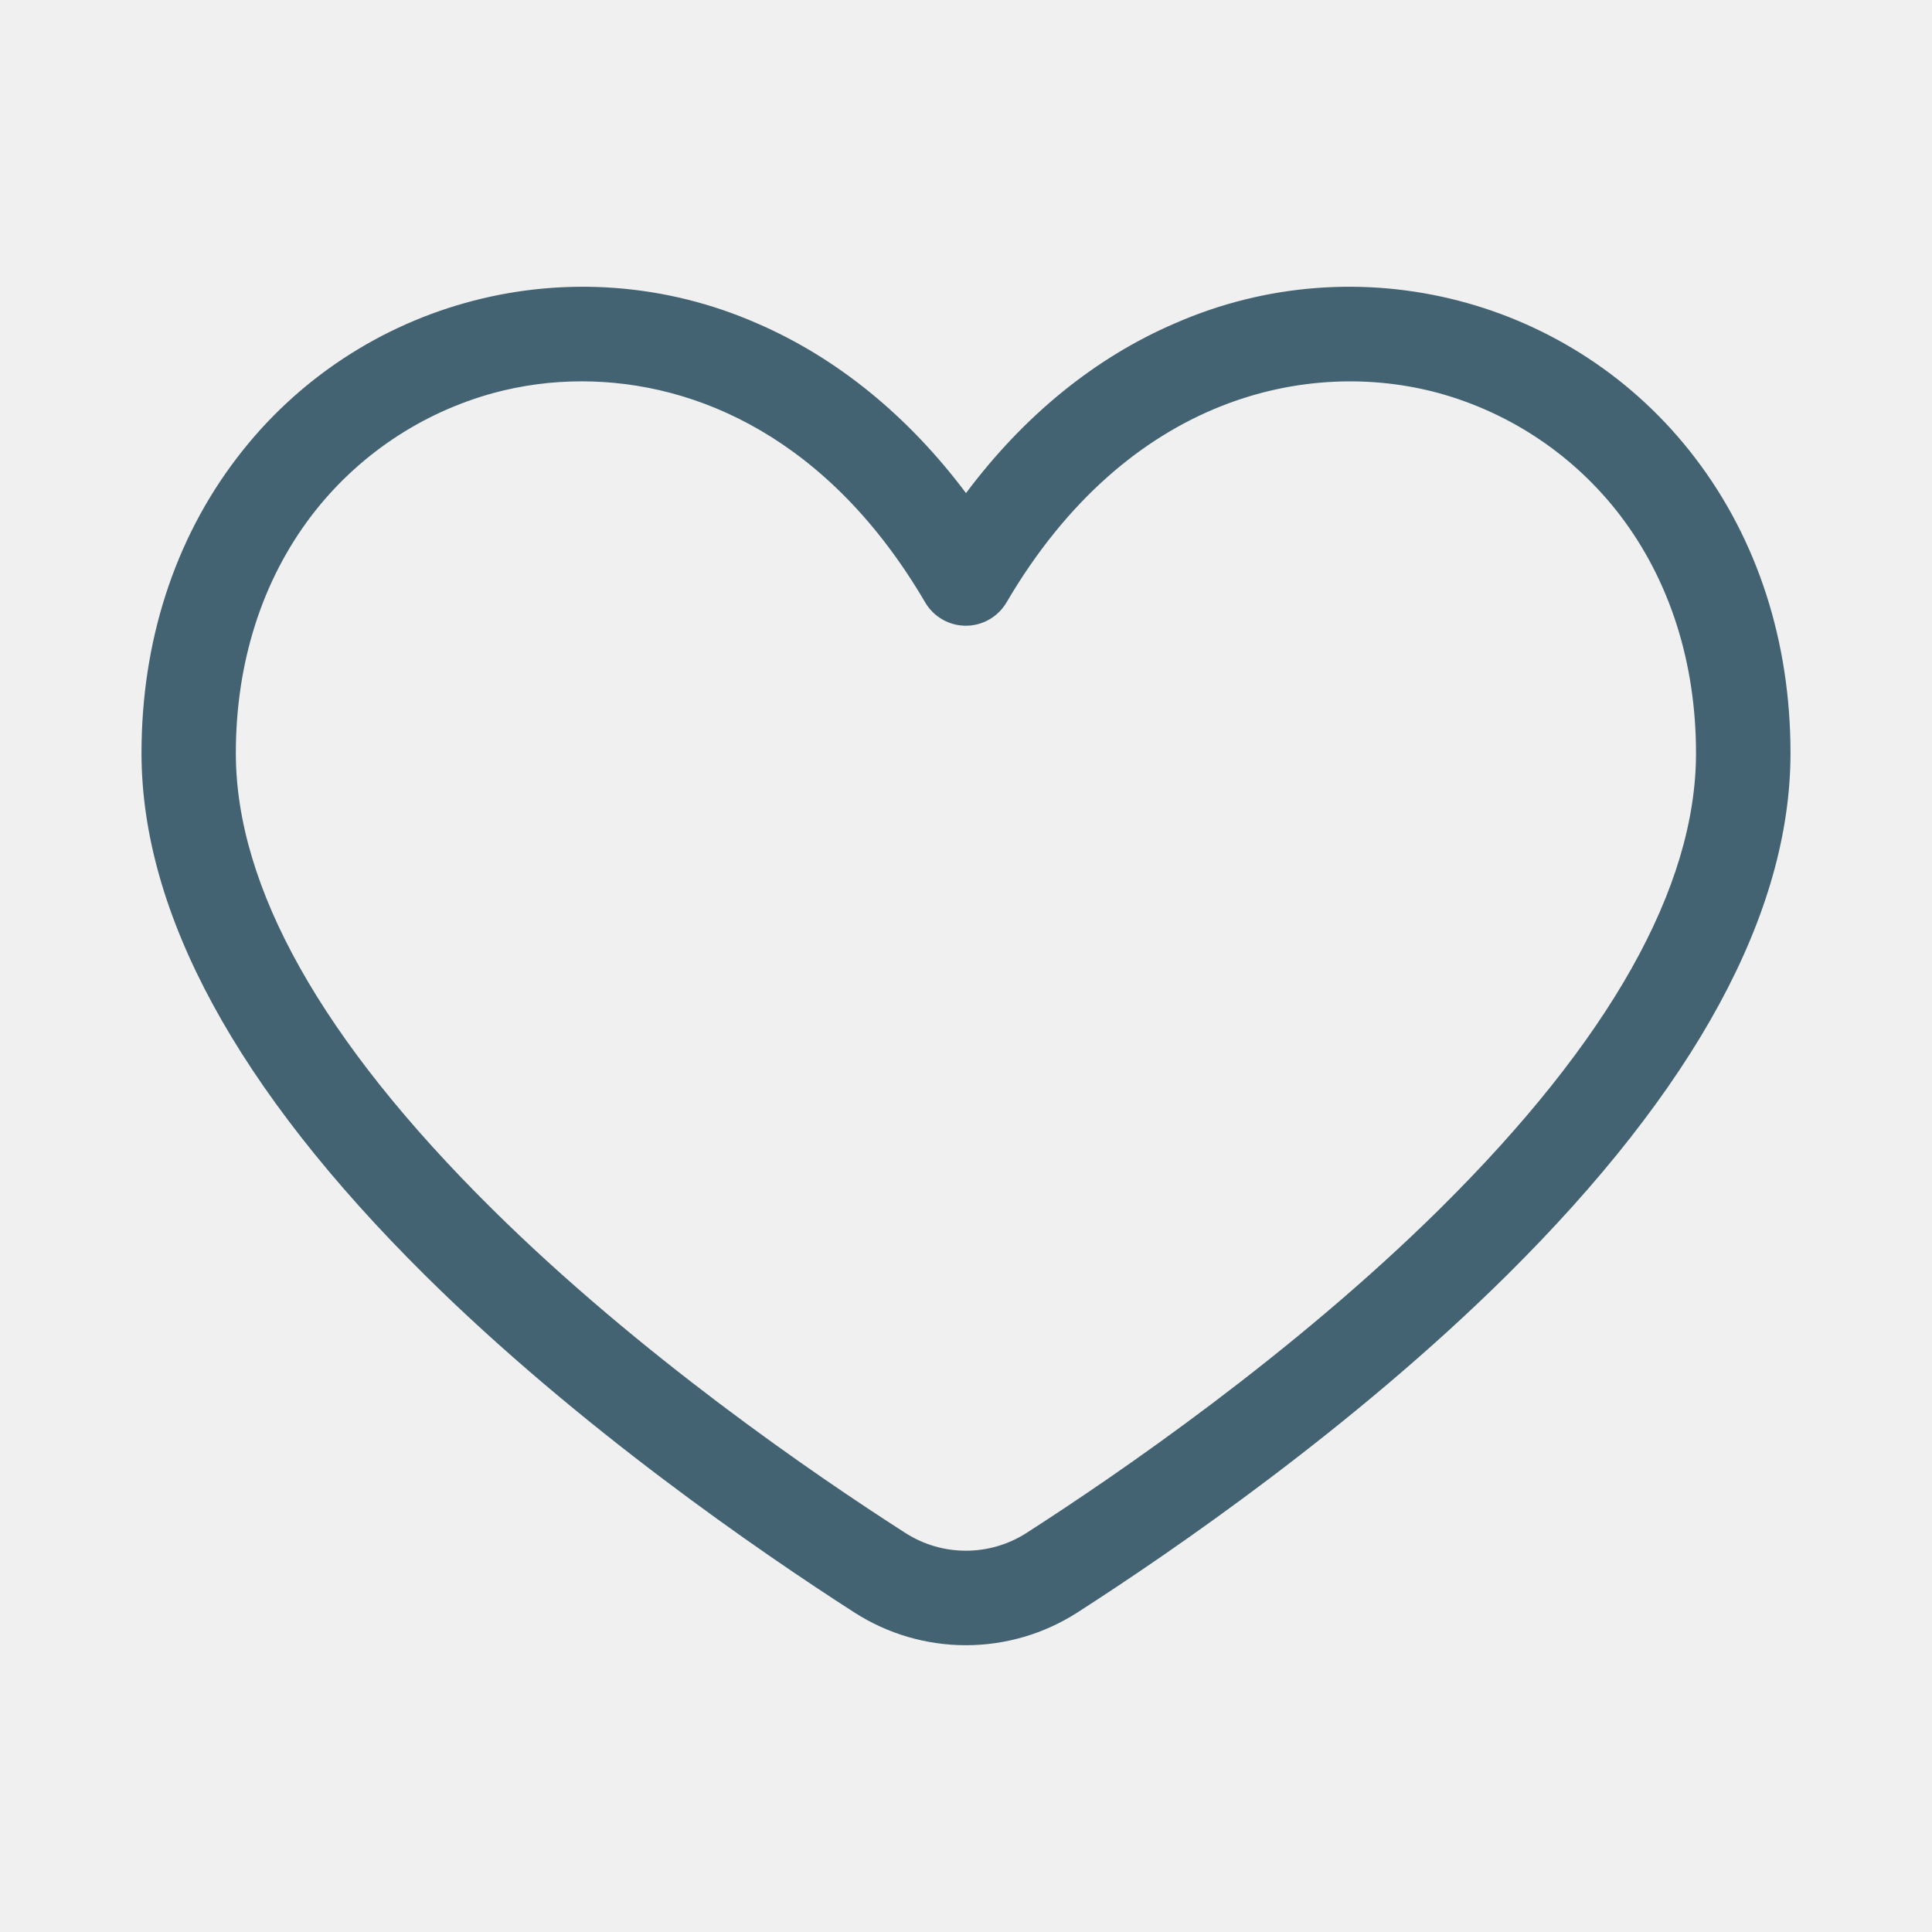
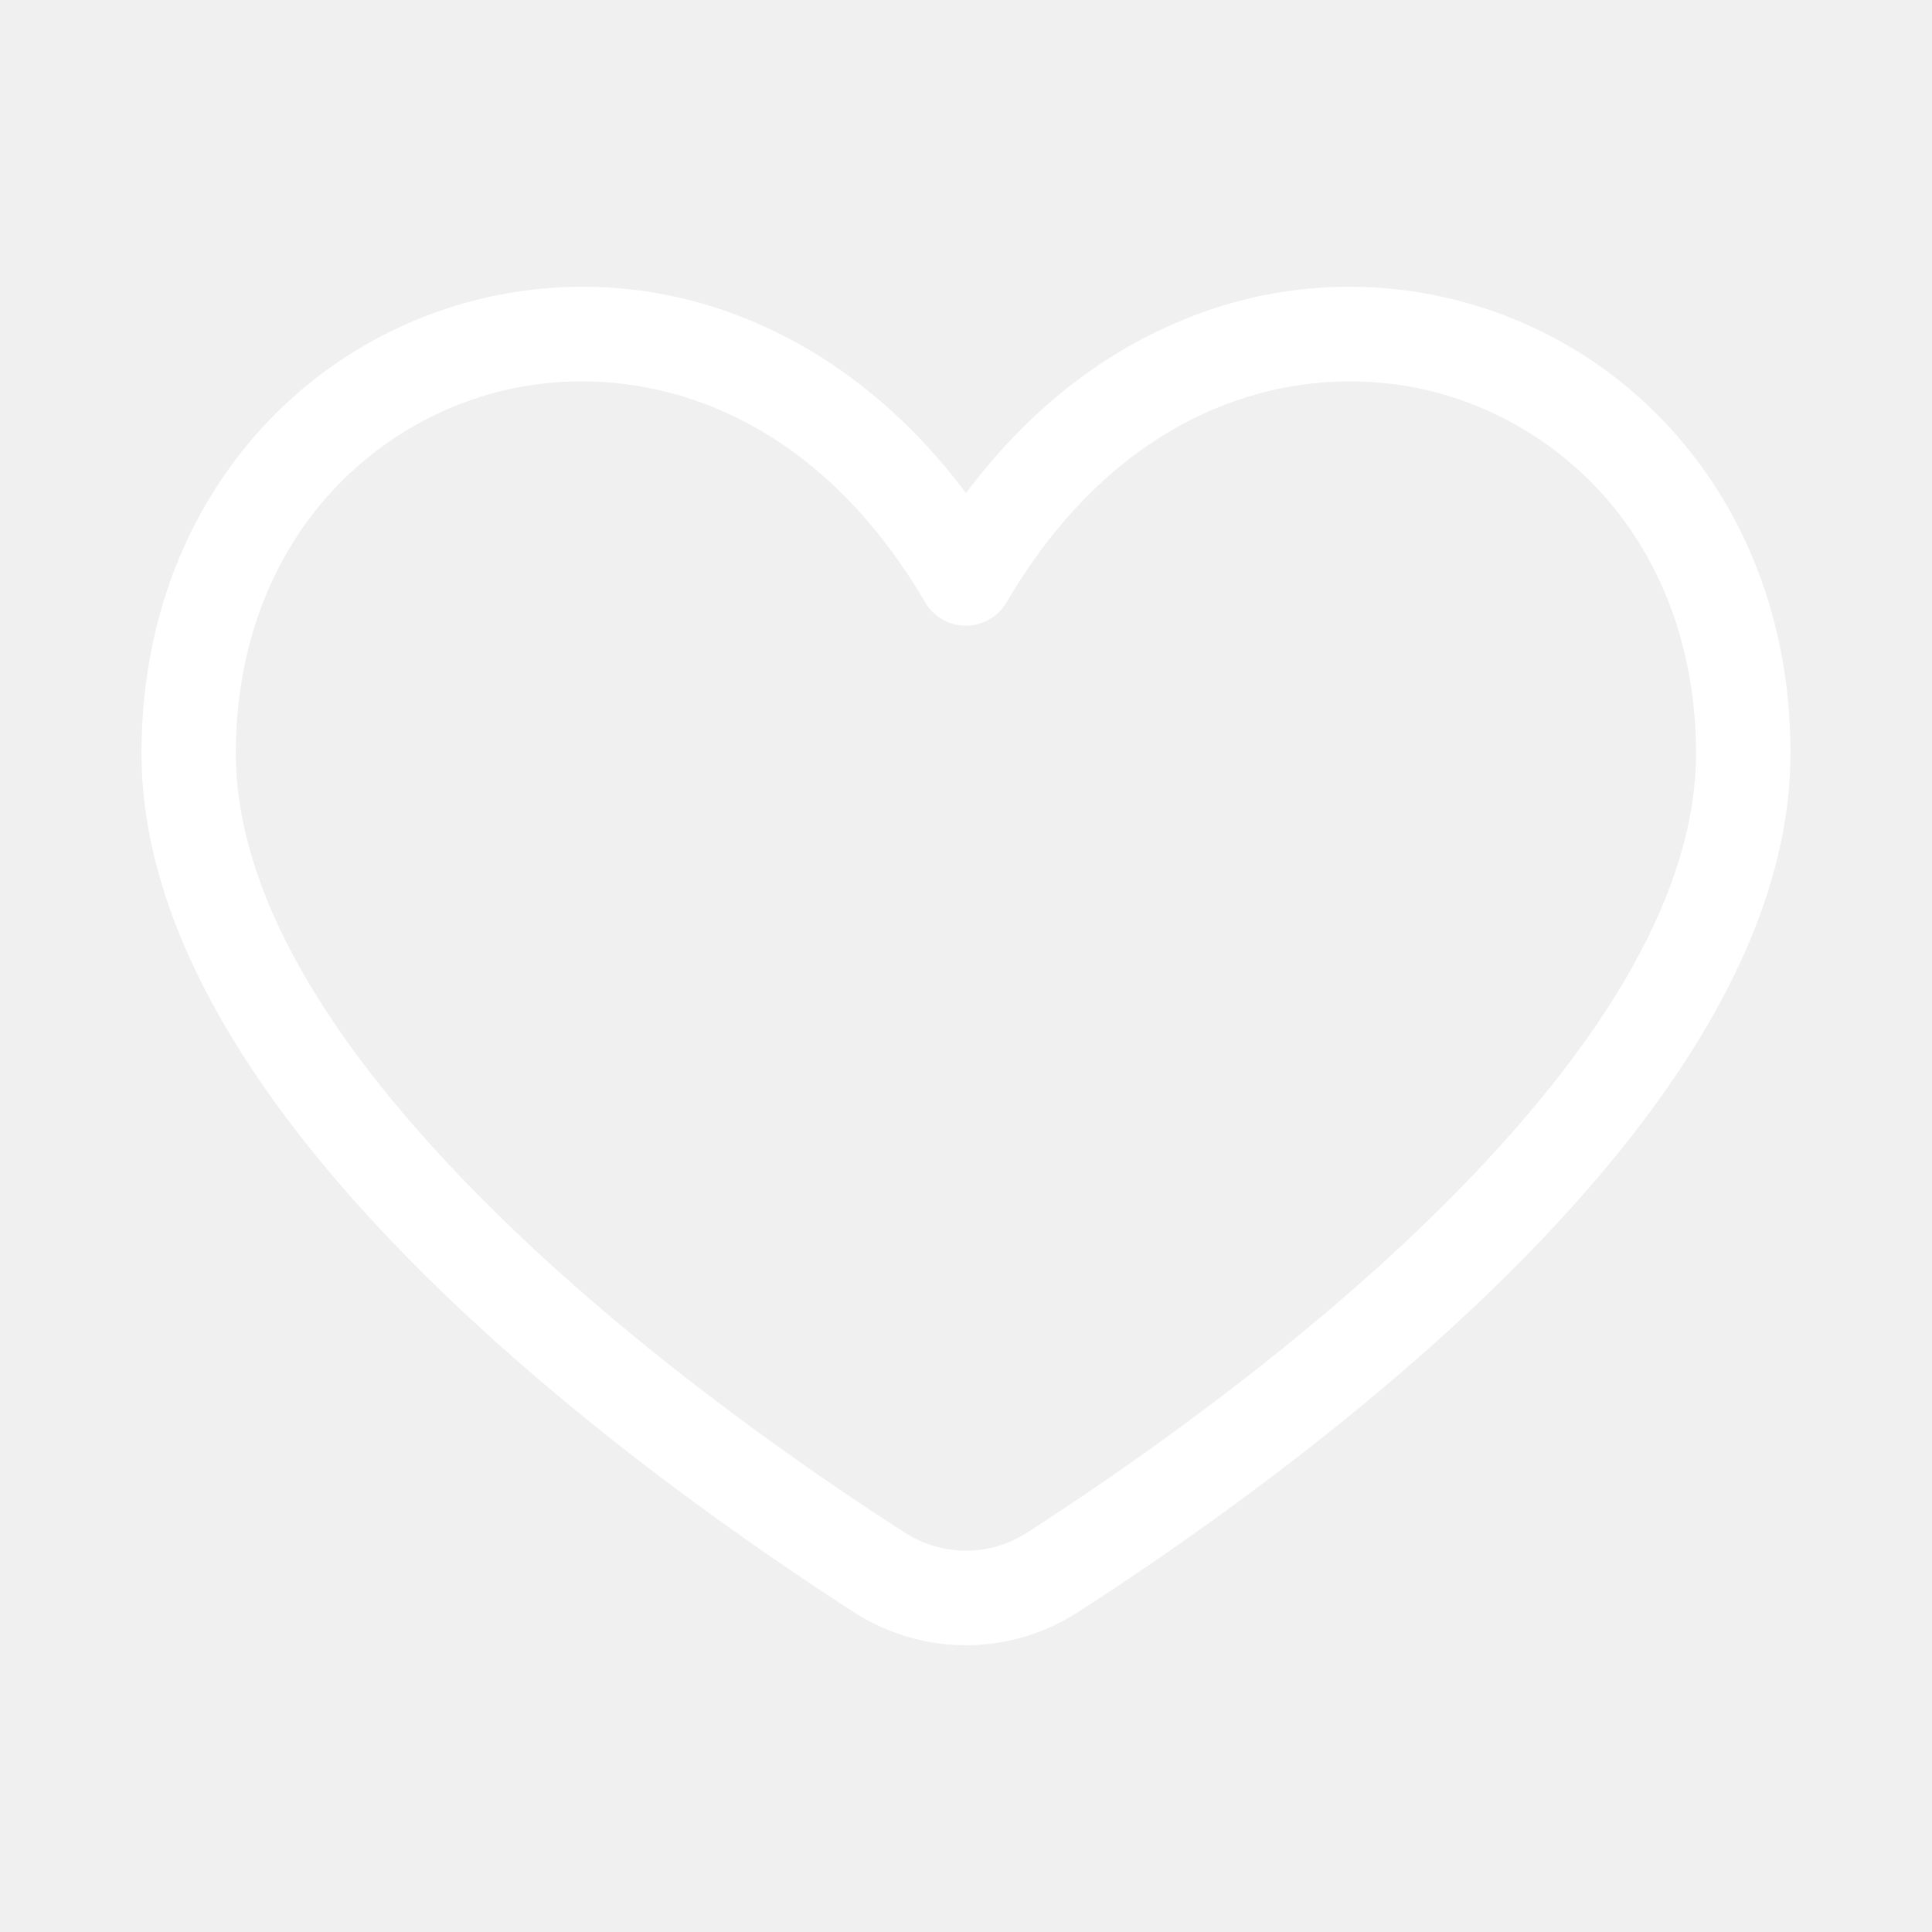
- <svg xmlns="http://www.w3.org/2000/svg" id="Layer_1" height="17px" viewBox="0 0 512 512" width="17px" data-name="Layer 1">
-   <path d="m256 436a54.62 54.62 0 0 1 -29.53-8.64c-25-16.07-73.08-49.05-113.75-89.32-49.91-49.46-75.22-96.04-75.22-138.48 0-29.49 8.72-56.51 25.22-78.13a115.2 115.2 0 0 1 137.89-35.75c21.18 9.14 40.07 24.55 55.39 45 15.32-20.5 34.21-35.91 55.39-45a115.2 115.2 0 0 1 137.89 35.75c16.5 21.62 25.22 48.64 25.22 78.13 0 42.44-25.31 89-75.22 138.44-40.67 40.27-88.73 73.25-113.75 89.32a54.62 54.62 0 0 1 -29.53 8.68zm-101.84-334.94a89.41 89.41 0 0 0 -23.42 3.1 90.93 90.93 0 0 0 -48.15 32.44c-13.14 17.22-20.09 39-20.09 63 0 35.52 22.81 76.12 67.81 120.68 39 38.66 85.47 70.5 109.67 86a29.72 29.72 0 0 0 32 0c24.2-15.54 70.63-47.38 109.67-86 45-44.56 67.81-85.16 67.81-120.68 0-24-6.95-45.74-20.09-63a90.93 90.93 0 0 0 -48.15-32.44c-34.17-9.28-82.18.42-114.48 55.48a12.49 12.49 0 0 1 -21.56 0c-25.38-43.34-60.54-58.58-91.02-58.58z" fill="#436372" />
+ <svg xmlns="http://www.w3.org/2000/svg" id="Layer_1" height="20" viewBox="0 0 512 512" width="20" data-name="Layer 1">
+   <path d="m256 436a54.62 54.62 0 0 1 -29.53-8.64c-25-16.07-73.08-49.05-113.75-89.32-49.91-49.46-75.22-96.04-75.22-138.48 0-29.49 8.72-56.51 25.22-78.13a115.2 115.2 0 0 1 137.89-35.75c21.18 9.14 40.07 24.55 55.39 45 15.32-20.5 34.21-35.91 55.39-45a115.2 115.2 0 0 1 137.89 35.75c16.5 21.62 25.22 48.64 25.22 78.13 0 42.44-25.31 89-75.22 138.44-40.67 40.27-88.73 73.25-113.75 89.32a54.62 54.62 0 0 1 -29.53 8.68zm-101.84-334.94a89.41 89.41 0 0 0 -23.42 3.1 90.93 90.93 0 0 0 -48.15 32.44c-13.14 17.22-20.09 39-20.09 63 0 35.52 22.81 76.12 67.81 120.68 39 38.66 85.47 70.5 109.67 86a29.72 29.72 0 0 0 32 0c24.2-15.54 70.63-47.38 109.67-86 45-44.56 67.81-85.16 67.81-120.68 0-24-6.95-45.74-20.09-63a90.93 90.93 0 0 0 -48.15-32.44c-34.17-9.28-82.18.42-114.48 55.48a12.49 12.49 0 0 1 -21.56 0c-25.38-43.34-60.54-58.58-91.02-58.58z" fill="#fff" />
</svg>
